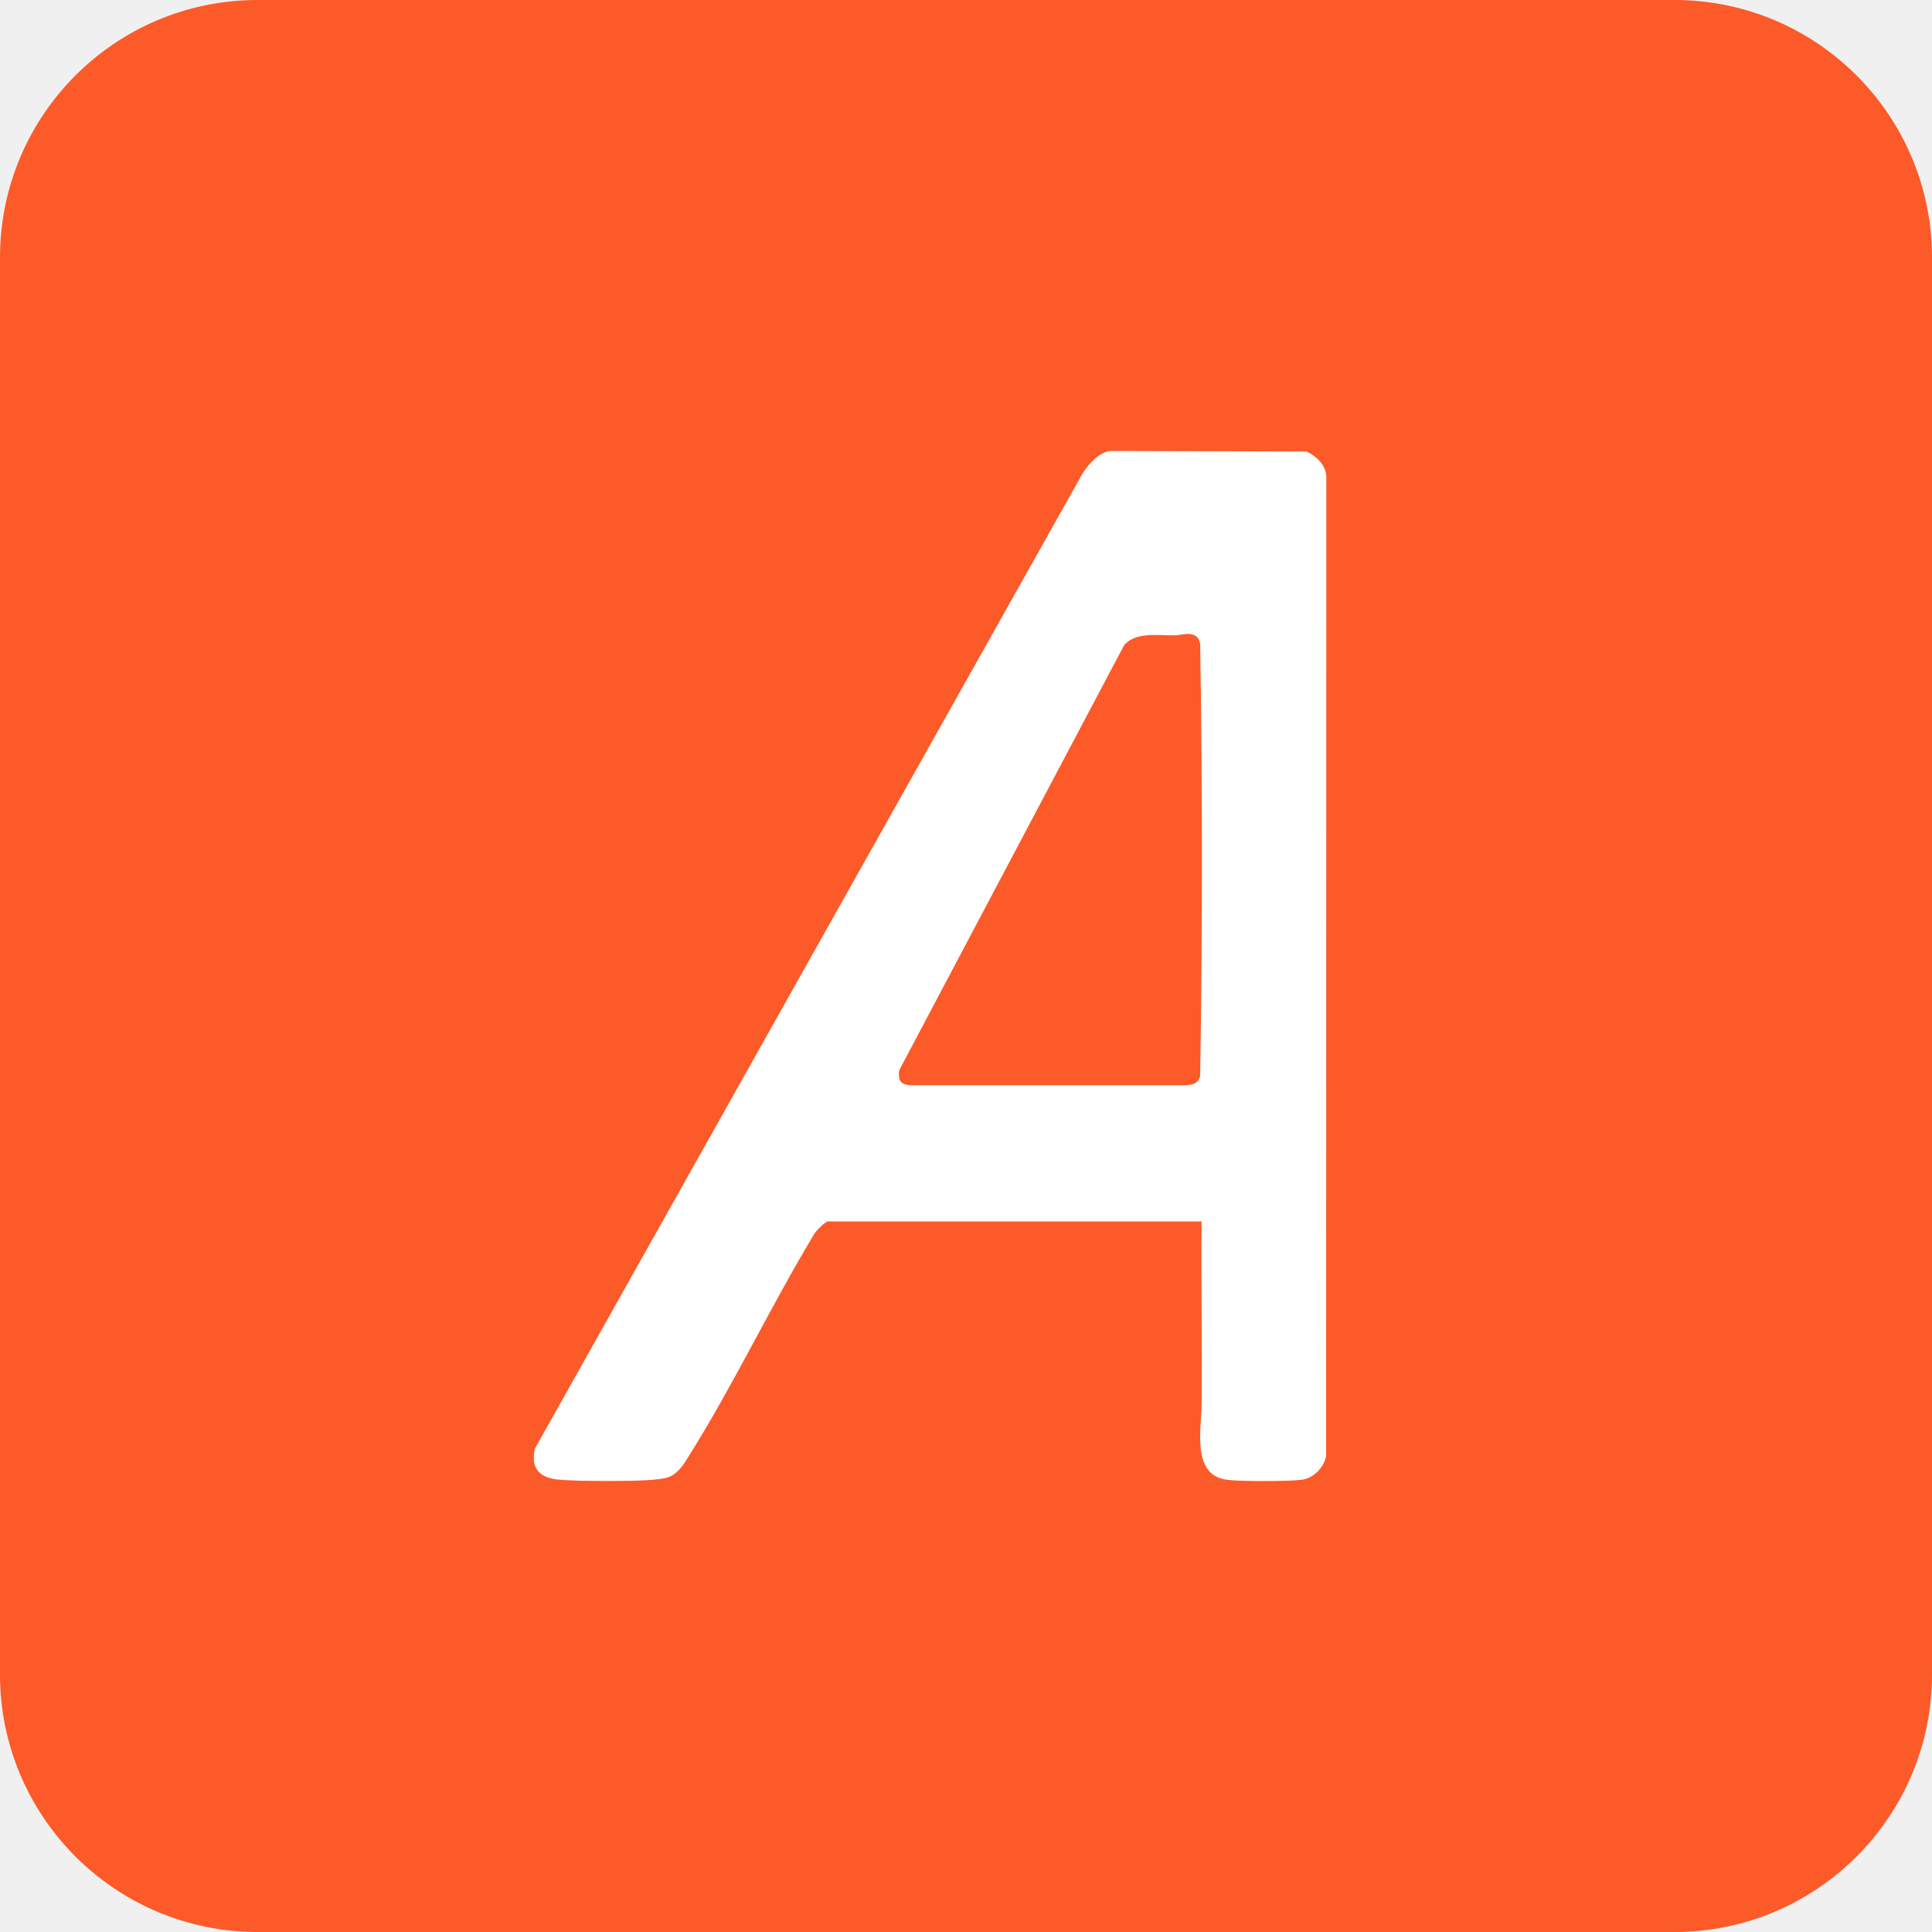
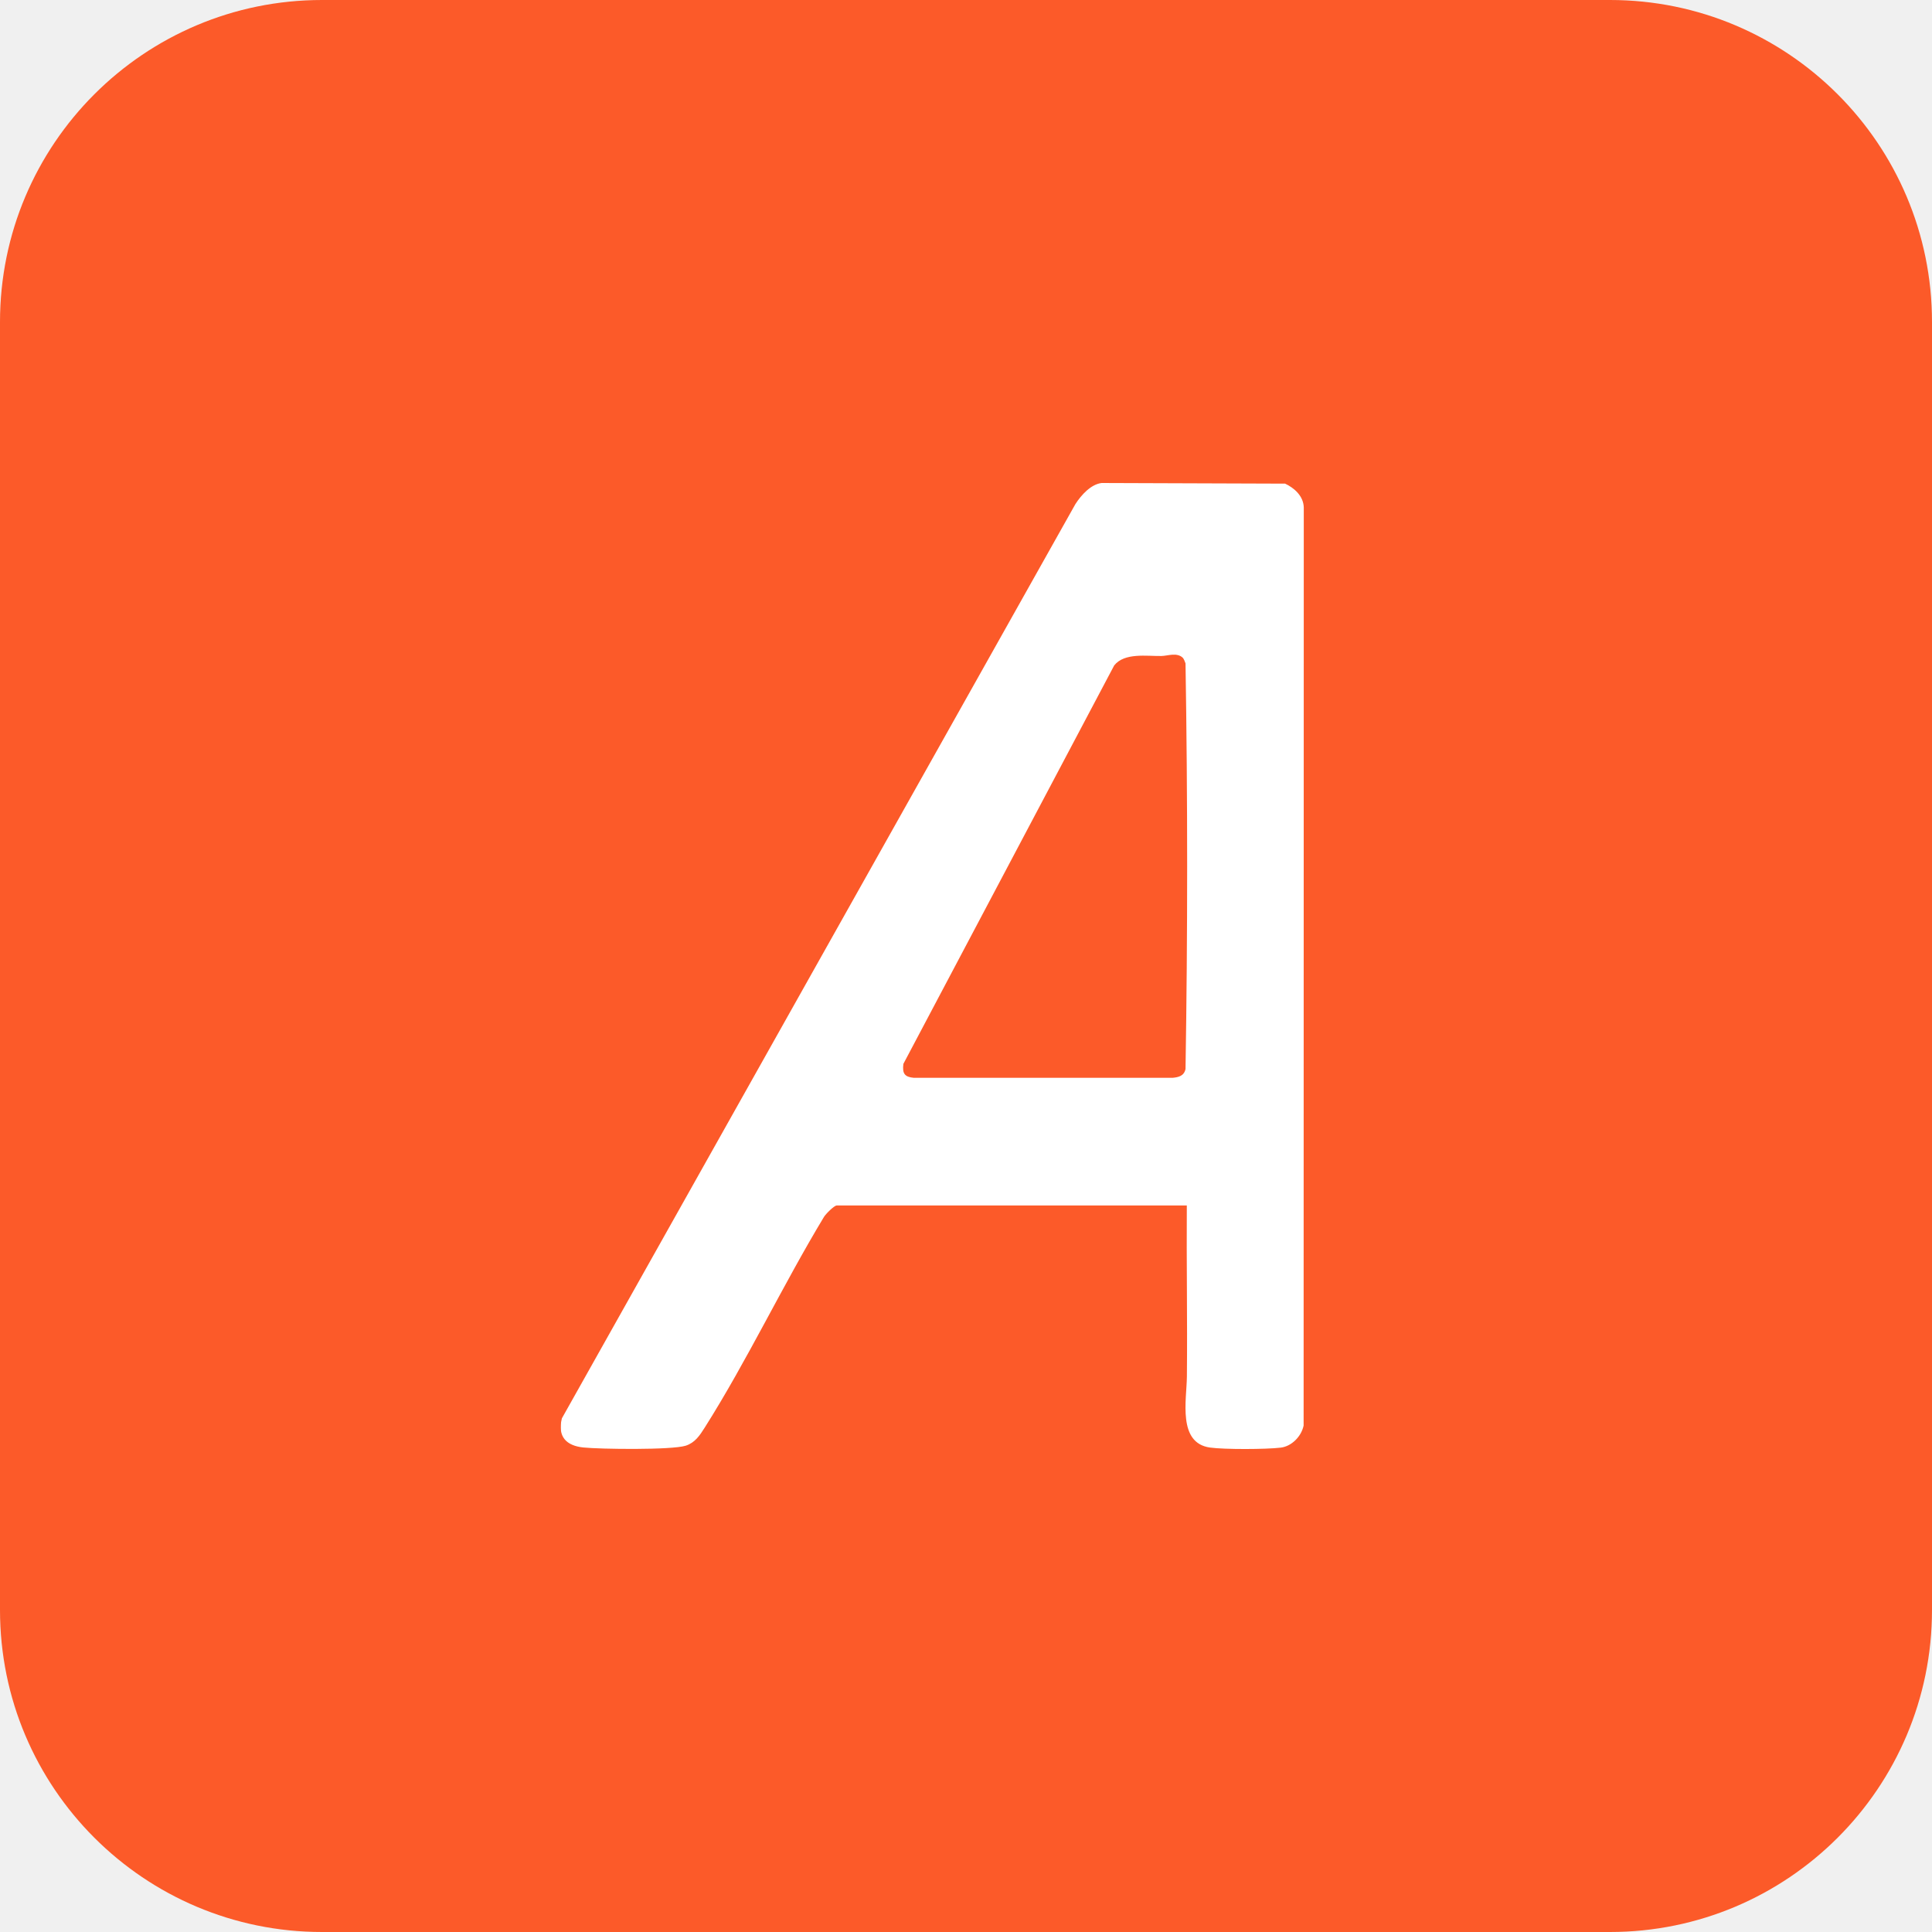
- <svg xmlns="http://www.w3.org/2000/svg" width="30" height="30" viewBox="0 0 30 30" fill="none">
-   <rect width="30" height="30" rx="4" fill="#FC5A29" />
-   <mask id="mask0_1138_57" style="mask-type:luminance" maskUnits="userSpaceOnUse" x="8" y="7" width="14" height="16">
-     <path d="M21.713 7H8.287V23H21.713V7Z" fill="white" />
+ <svg xmlns="http://www.w3.org/2000/svg" width="24" height="24" viewBox="0 0 24 24" fill="none">
+   <rect width="24" height="24" rx="4" fill="#FC5A29" />
+   <mask id="mask0_1138_57" style="mask-type:luminance" maskUnits="userSpaceOnUse" x="6" y="6" width="12" height="12">
+     <path d="M17.035 6H6.965V18H17.035V6Z" fill="white" />
  </mask>
  <g mask="url(#mask0_1138_57)">
-     <path d="M18.658 18.966H12.859C12.816 18.966 12.675 19.109 12.646 19.157C11.965 20.286 11.374 21.536 10.674 22.645C10.59 22.777 10.511 22.896 10.357 22.945C10.123 23.018 8.945 23.004 8.659 22.974C8.386 22.946 8.23 22.8 8.307 22.492L16.811 7.35C16.908 7.2 17.068 7.021 17.247 7L20.286 7.011C20.436 7.081 20.591 7.216 20.595 7.407L20.592 22.612C20.553 22.795 20.39 22.956 20.213 22.977C19.97 23.007 19.28 23.009 19.041 22.976C18.501 22.9 18.655 22.188 18.659 21.799C18.668 20.855 18.65 19.91 18.658 18.966ZM18.59 9.893C18.491 9.802 18.34 9.864 18.236 9.866C17.994 9.869 17.625 9.807 17.454 10.021L13.962 16.621C13.943 16.784 13.985 16.838 14.135 16.852H18.422C18.522 16.843 18.61 16.822 18.636 16.706C18.672 14.473 18.672 12.221 18.636 9.988C18.628 9.963 18.607 9.909 18.59 9.893Z" fill="white" />
+     <path d="M14.743 14.975H10.394C10.362 14.975 10.256 15.082 10.235 15.118C9.724 15.964 9.281 16.902 8.755 17.733C8.692 17.833 8.633 17.922 8.518 17.959C8.342 18.014 7.459 18.003 7.245 17.981C7.039 17.959 6.922 17.85 6.98 17.619L13.359 6.262C13.431 6.15 13.551 6.016 13.685 6L15.964 6.008C16.077 6.061 16.193 6.162 16.196 6.305L16.194 17.709C16.165 17.847 16.043 17.967 15.91 17.983C15.728 18.005 15.21 18.007 15.031 17.982C14.626 17.925 14.741 17.391 14.744 17.1C14.751 16.392 14.738 15.682 14.743 14.975ZM14.692 8.17C14.618 8.101 14.505 8.148 14.427 8.149C14.245 8.152 13.969 8.105 13.841 8.266L11.222 13.216C11.207 13.338 11.239 13.378 11.351 13.389H14.566C14.641 13.382 14.708 13.366 14.727 13.28C14.754 11.605 14.754 9.916 14.727 8.241C14.721 8.222 14.705 8.182 14.692 8.17Z" fill="white" />
  </g>
</svg>
